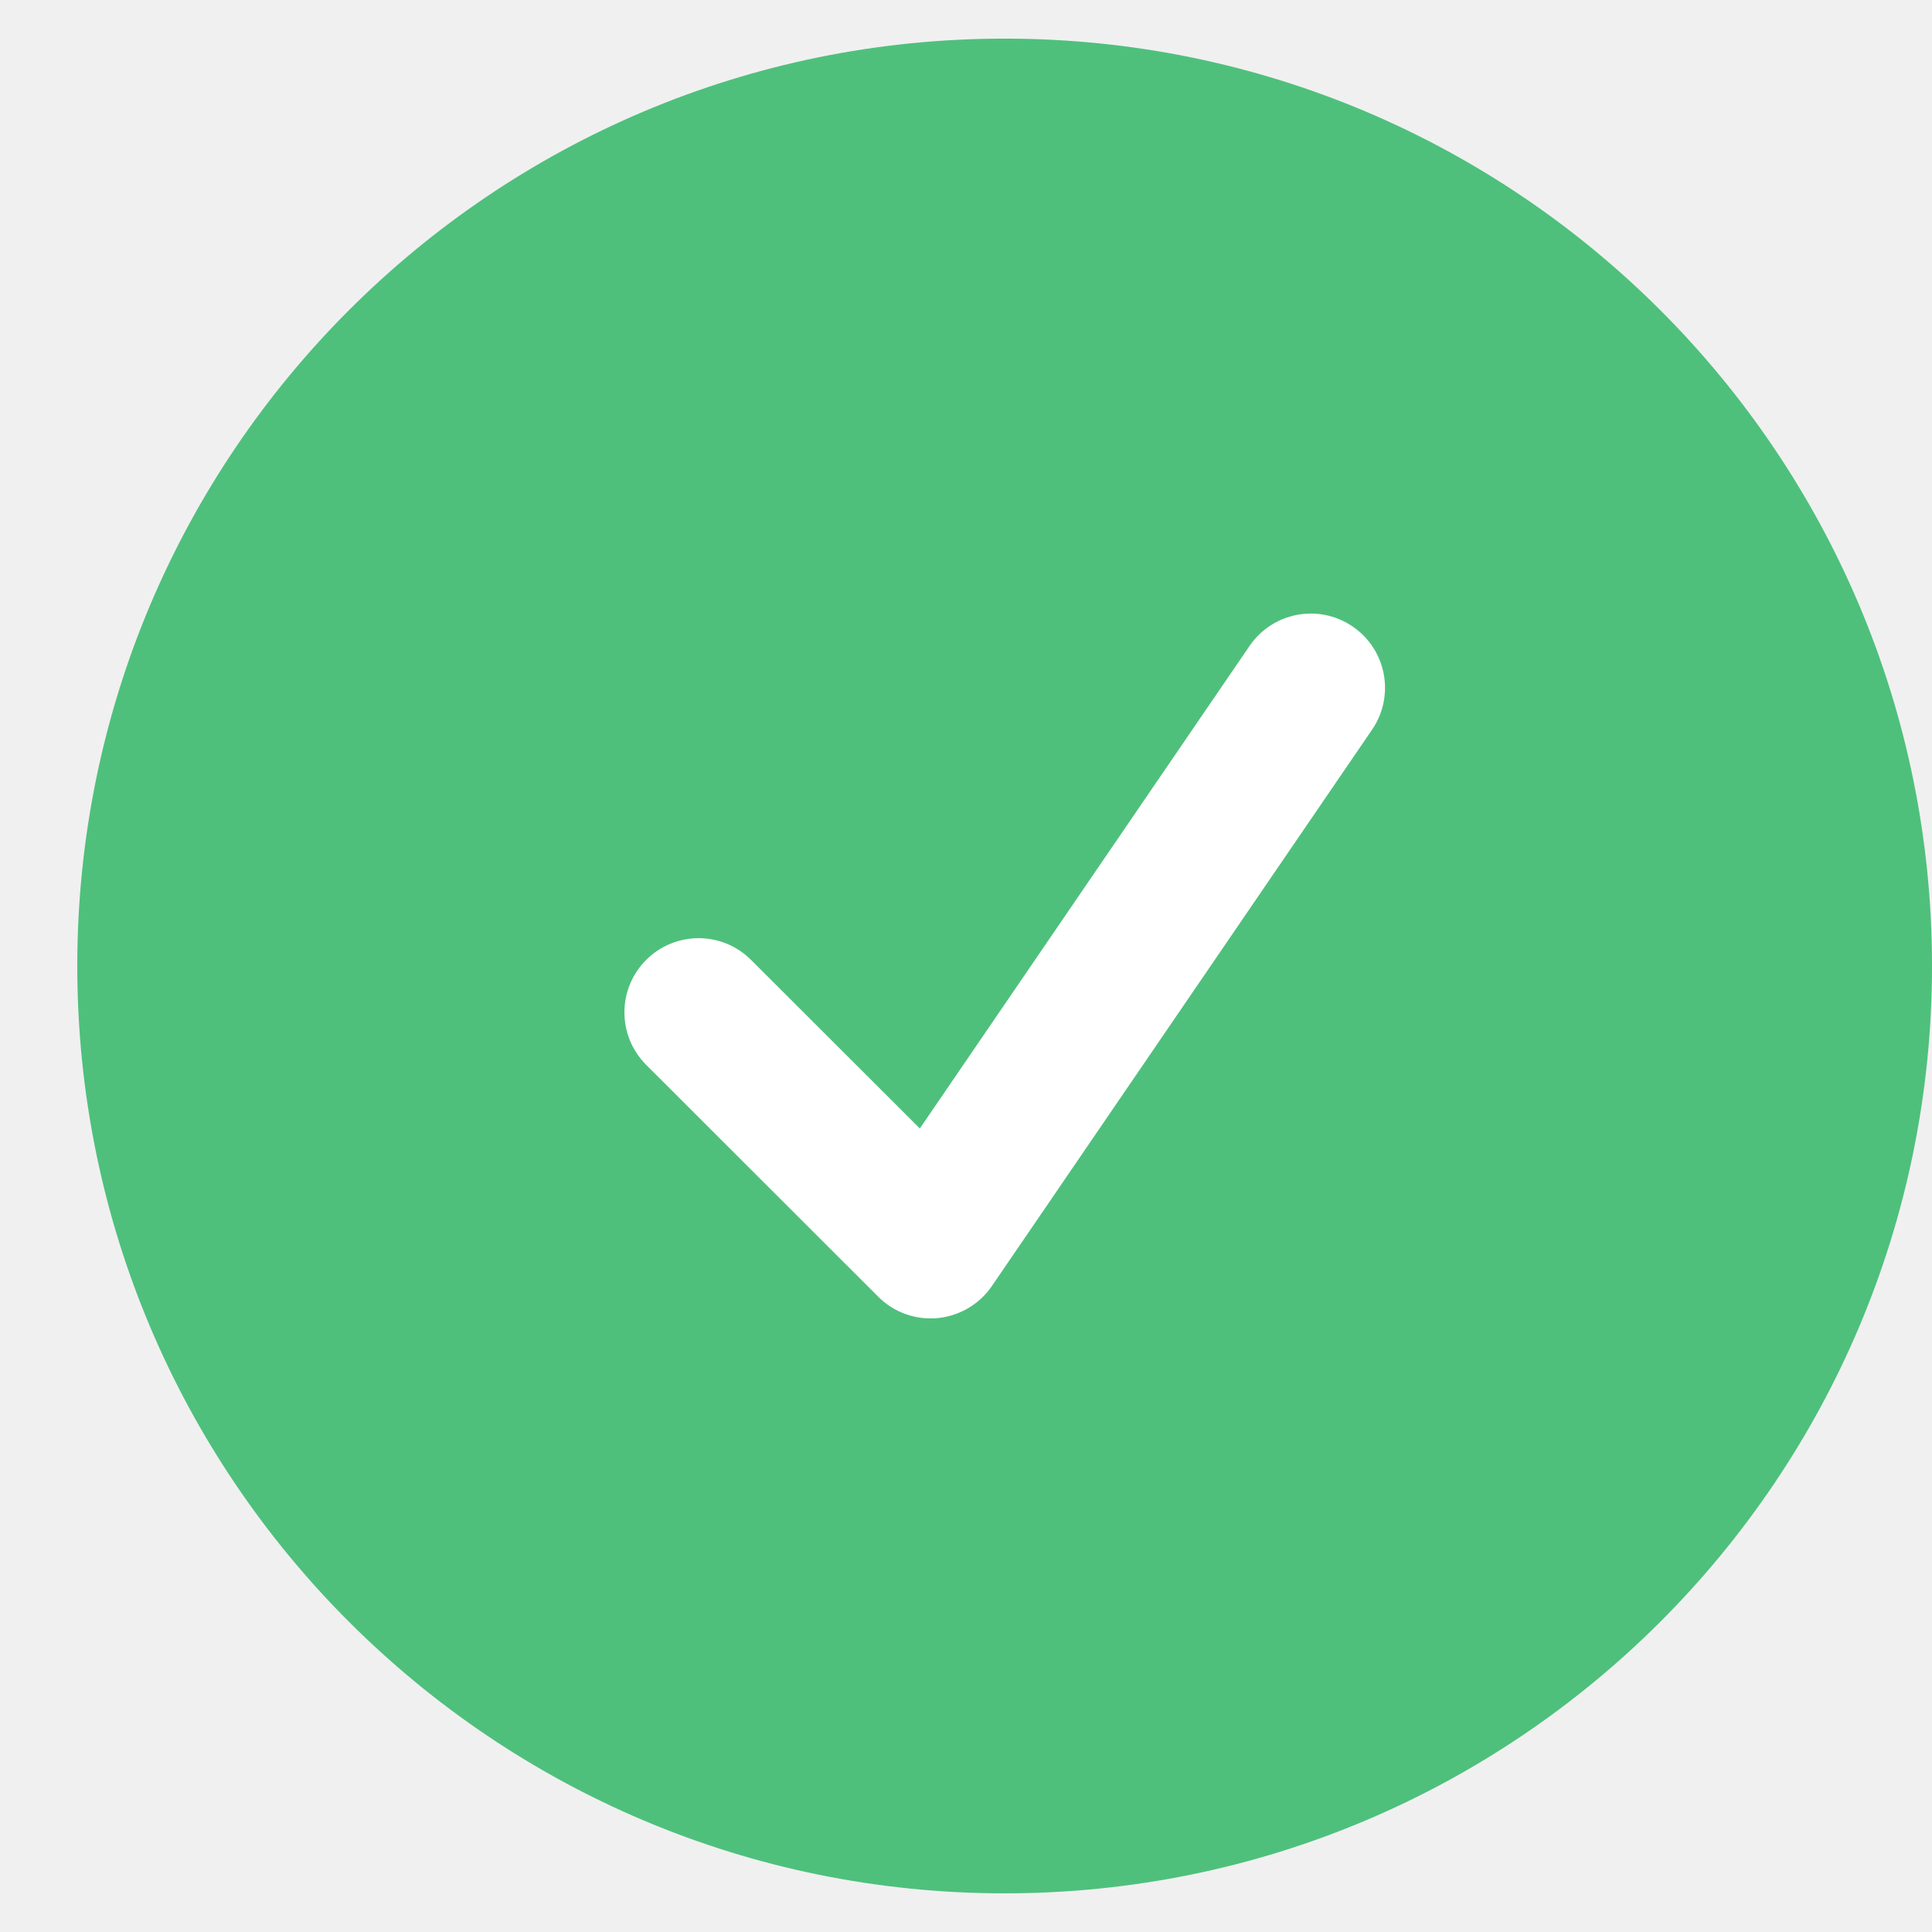
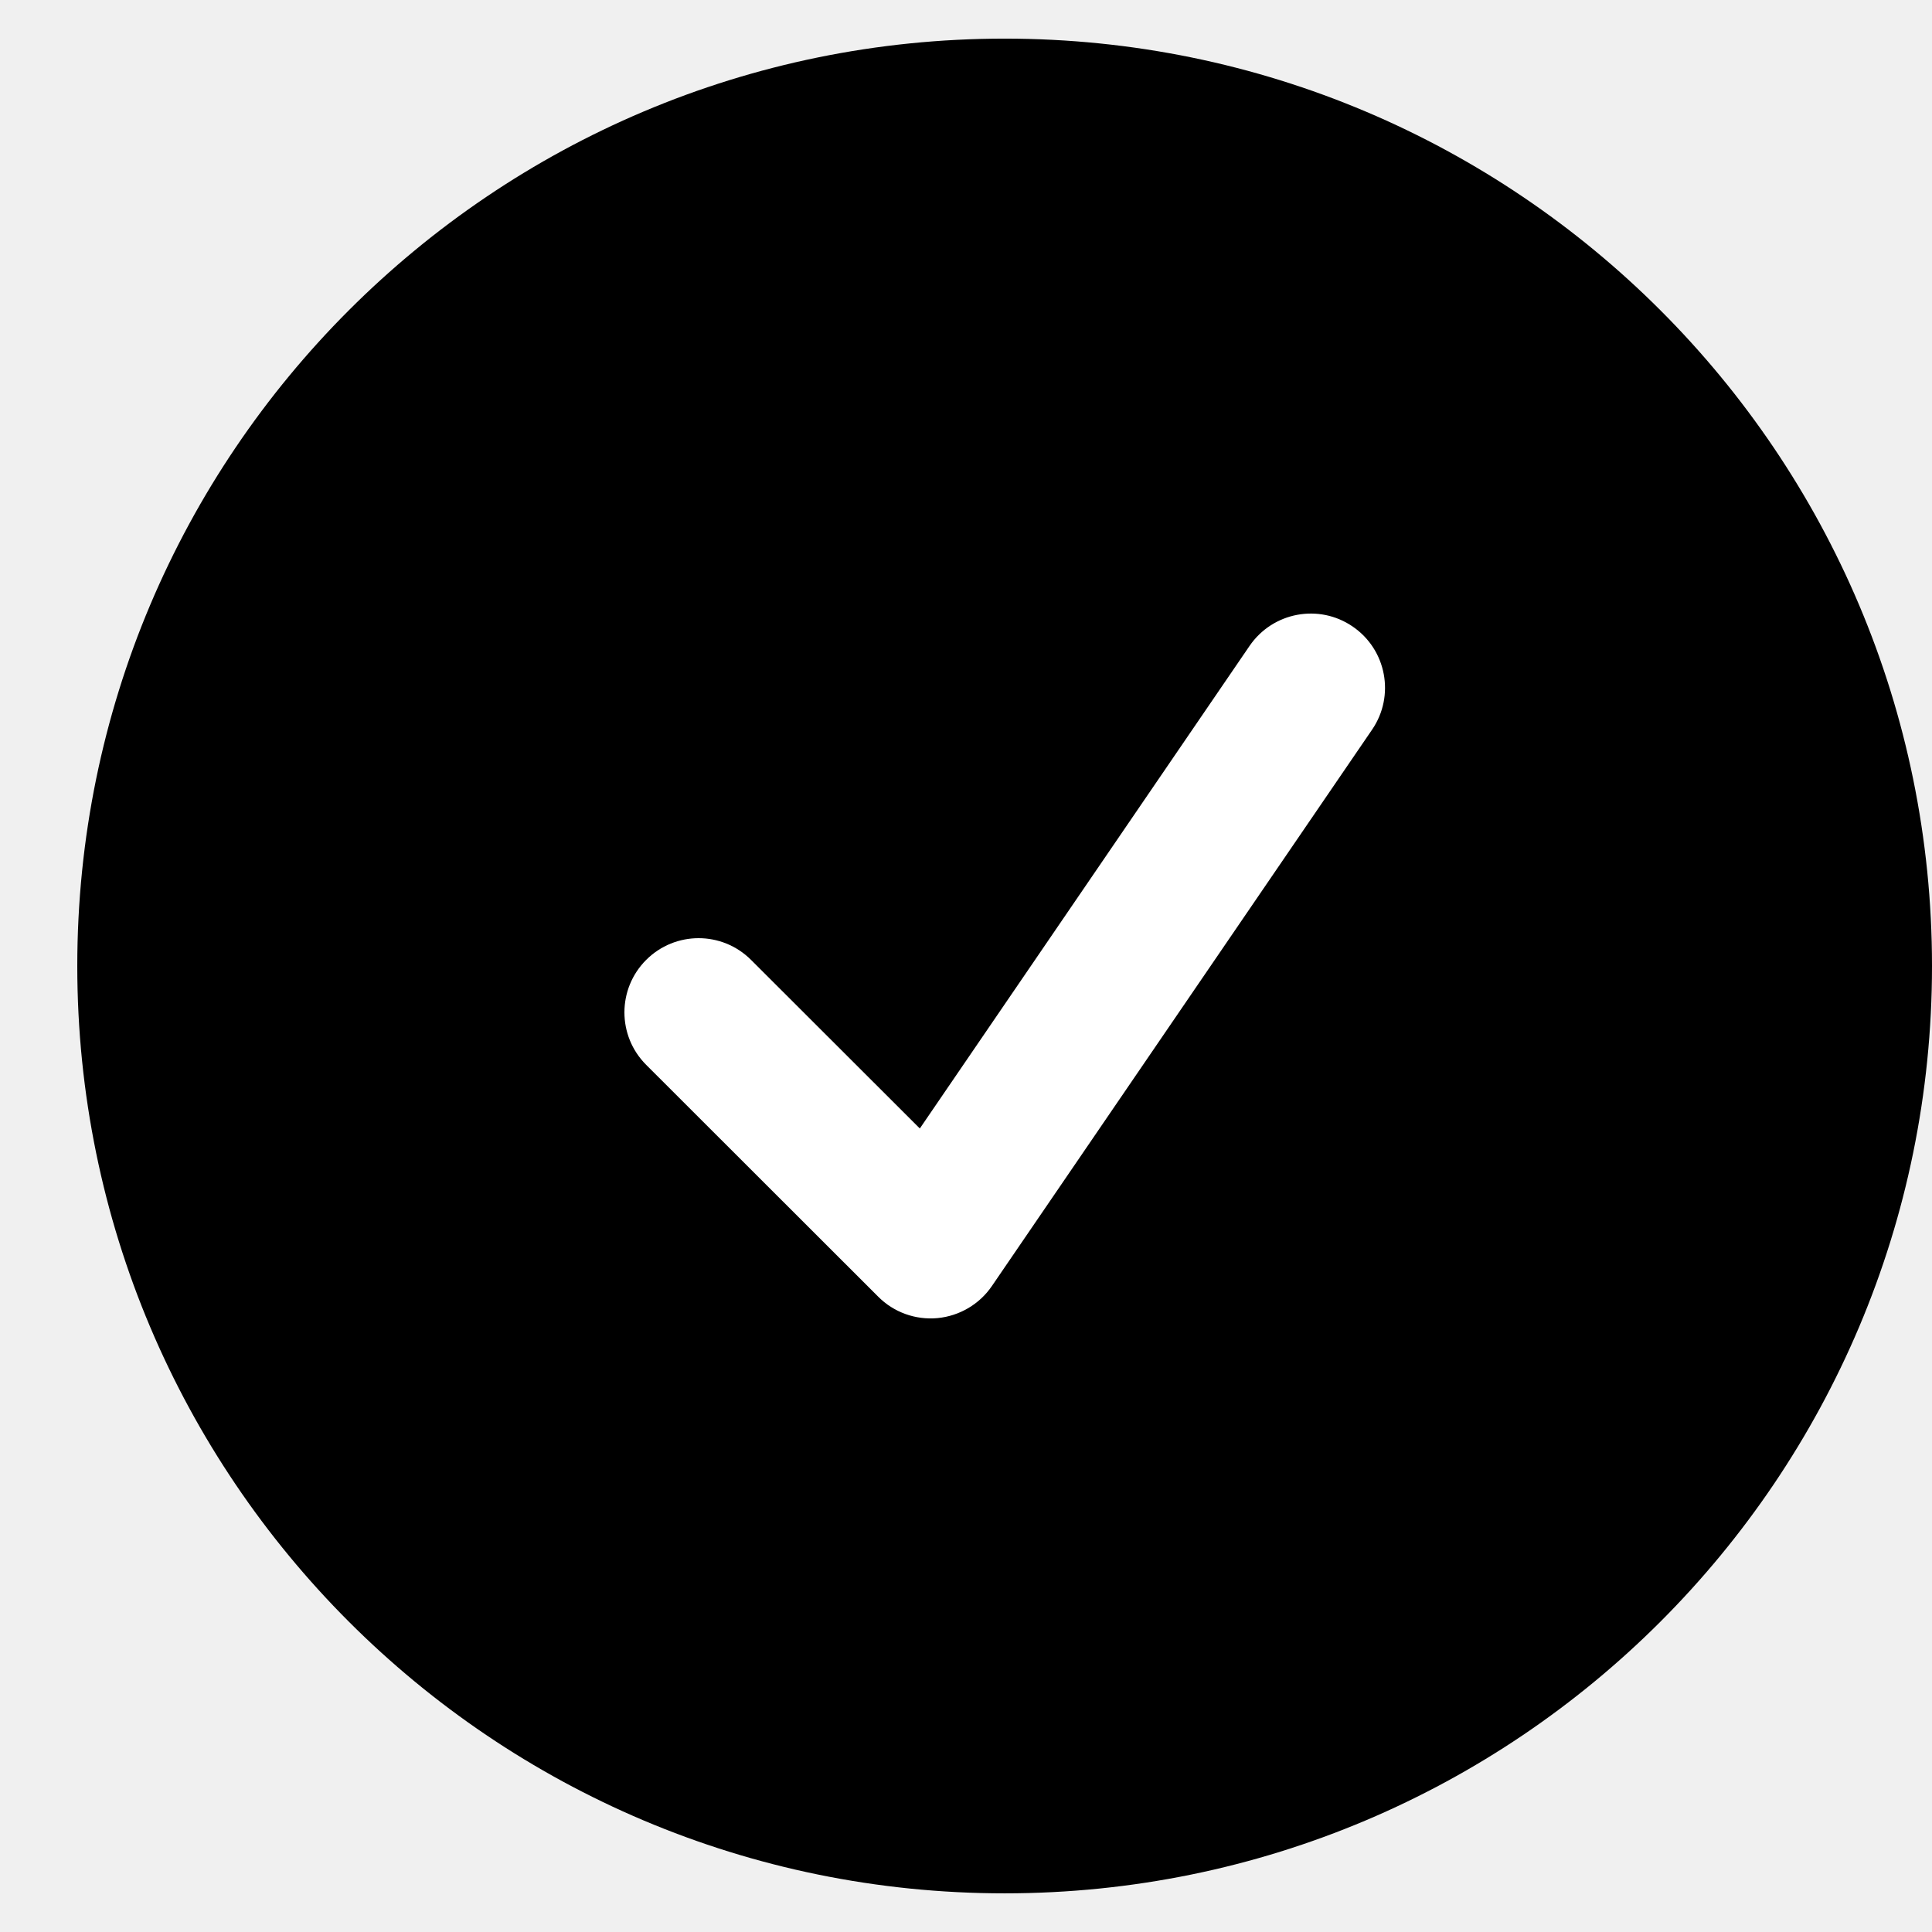
<svg xmlns="http://www.w3.org/2000/svg" width="20" height="20" viewBox="0 0 20 20" fill="none">
  <g id="Vector">
-     <rect id="Rectangle 414" width="19.2" height="19.2" rx="9.6" transform="matrix(1 0 0 -1 0.800018 19.5998)" fill="#4EC07C" />
+     <rect id="Rectangle 414" width="19.2" height="19.2" rx="9.6" transform="matrix(1 0 0 -1 0.800018 19.5998)" fill="currentColor" />
    <path id="Vector 339 (Stroke)" fill-rule="evenodd" clip-rule="evenodd" d="M14.003 6.486C14.353 6.725 14.443 7.203 14.204 7.553L10.268 13.313C10.139 13.502 9.932 13.623 9.705 13.645C9.477 13.666 9.252 13.585 9.091 13.423L6.689 11.023C6.389 10.723 6.389 10.237 6.689 9.937C6.989 9.637 7.475 9.637 7.775 9.937L9.522 11.682L12.935 6.687C13.175 6.336 13.653 6.246 14.003 6.486Z" fill="white" />
  </g>
</svg>
